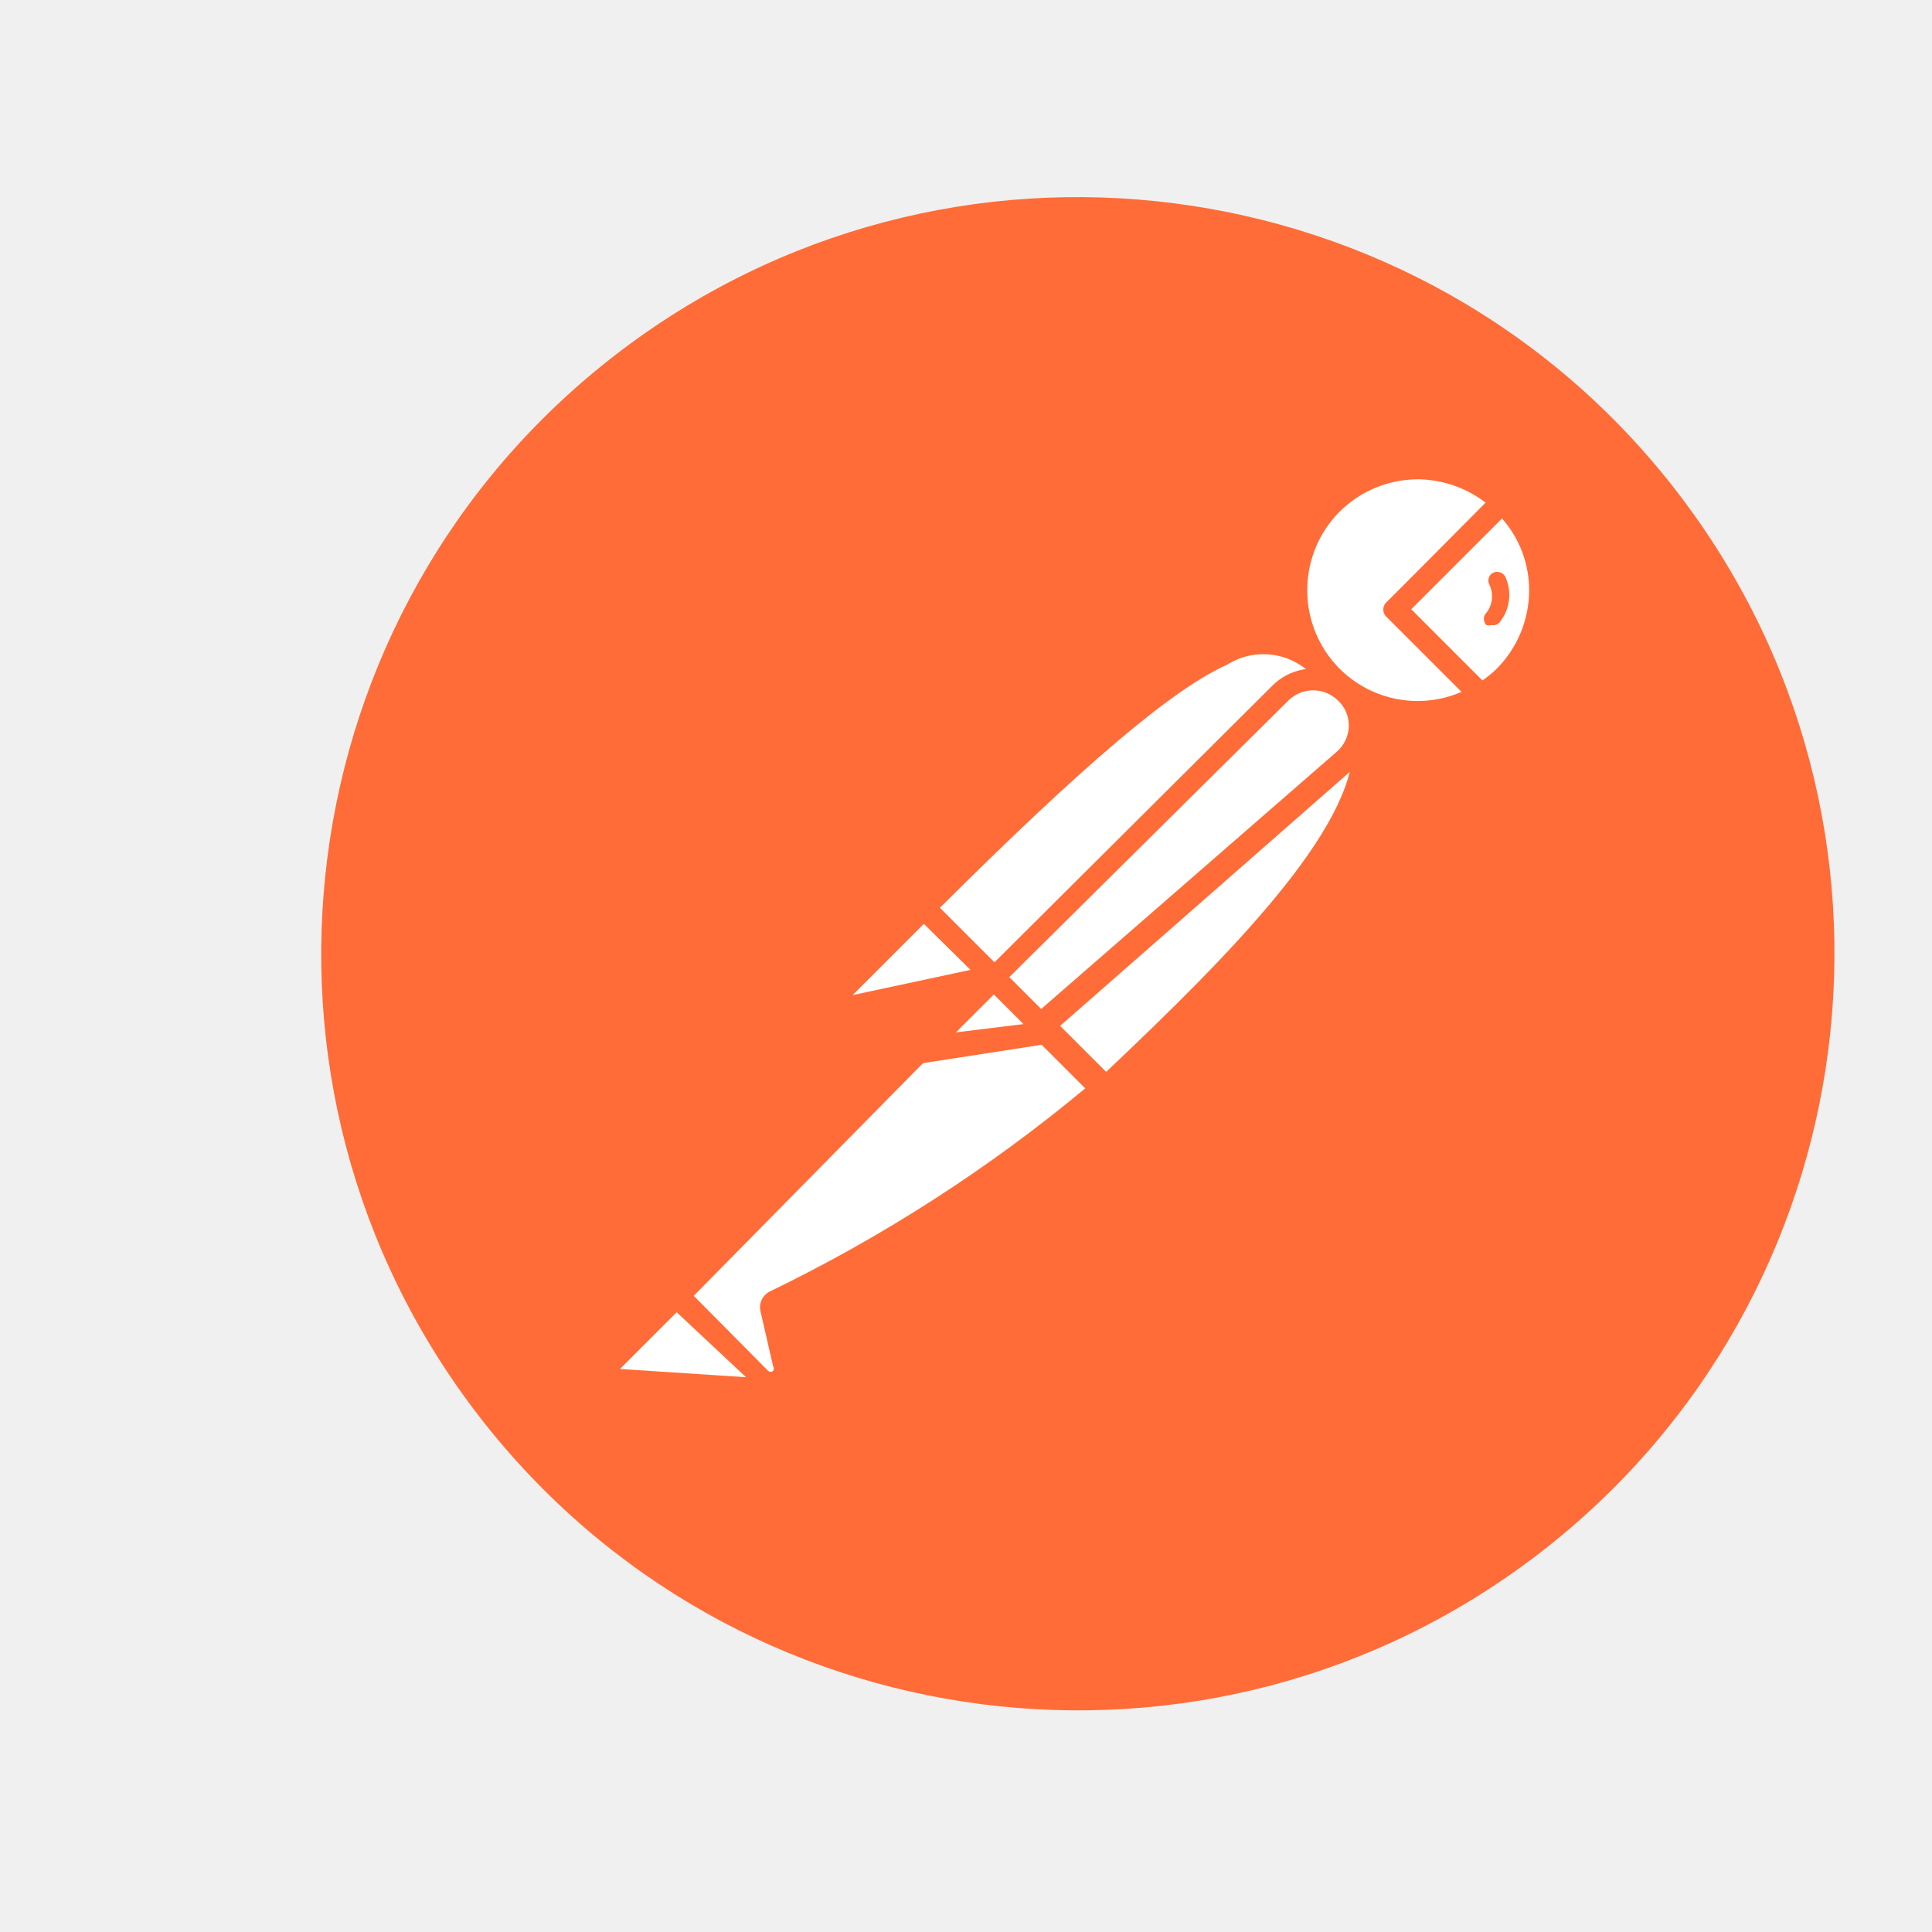
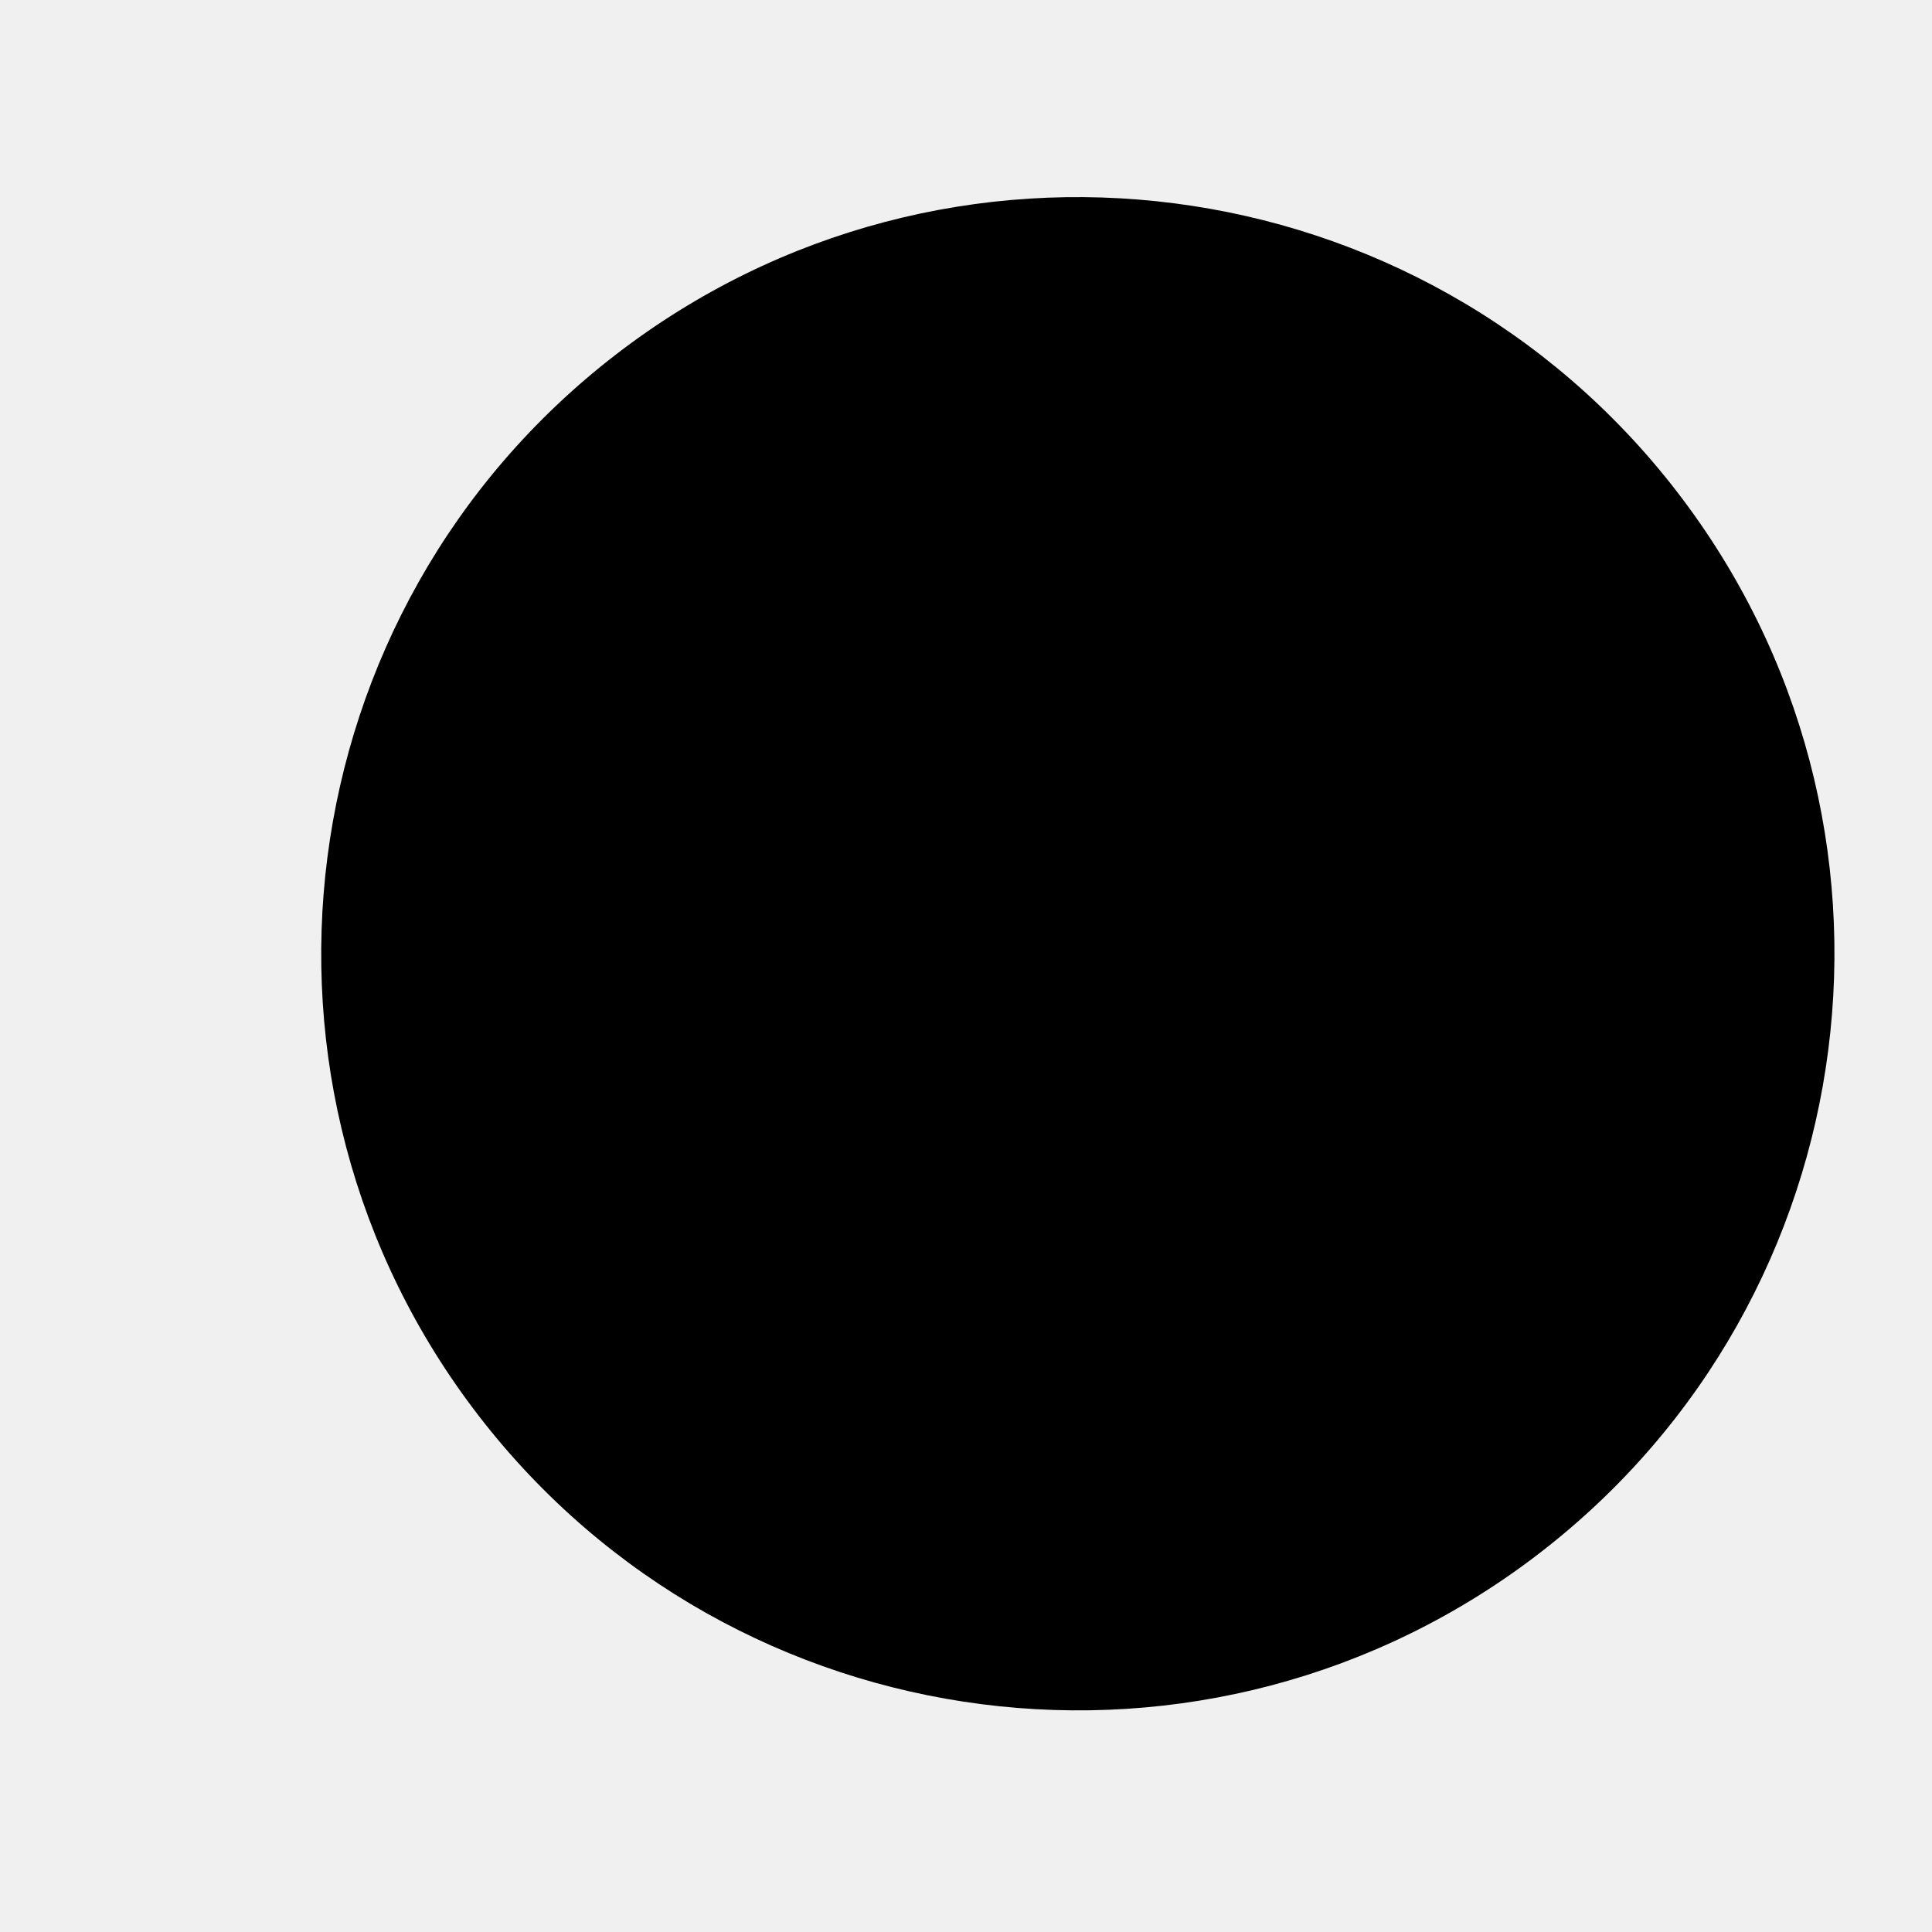
<svg xmlns="http://www.w3.org/2000/svg" width="2500" height="2500" viewBox="-13.587 -3.51 81.713 72.054">
  <style>.C{fill:#ff6c37}.D{fill:#fff}</style>
-   <path d="M57.327 12.44a32 32 0 1 0-5.761 44.88c13.98-10.804 16.56-30.895 5.76-44.88z" class="C" />
-   <path d="M42.793 20.388L29.3 33.988l-3.813-3.92c13.28-13.28 14.613-12.08 17.307-9.68z" class="D" />
-   <path d="M29.3 34.36a.48.48 0 0 1-.32-.133l-3.84-3.84a.48.48 0 0 1 0-.667c13.093-13.093 14.88-12.48 17.973-9.68a.427.427 0 0 1 .16.347c.02.13-.03.263-.133.347L29.647 34.228a.506.506 0 0 1-.347.133zm-3.147-4.293l3.147 3.147 12.8-12.8a2.88 2.88 0 0 0-3.787-.64c-2.32 1.04-6.053 4.213-12.16 10.293z" class="C" />
-   <path d="M33.167 37.748l-3.68-3.76L42.98 20.654c3.627 3.547-1.76 9.467-9.813 17.093z" class="D" />
-   <path d="M33.167 38.228a.56.56 0 0 1-.32-.133l-3.76-3.68a.56.56 0 0 1 0-.427.517.517 0 0 1 0-.347L42.58 20.148a.506.506 0 0 1 .693 0 4.136 4.136 0 0 1 1.333 3.173c0 3.6-4.107 8.133-11.093 14.747a.56.56 0 0 1-.347.16zm-2.987-4.24L33.193 37c5.333-5.04 10.427-10.24 10.453-13.76a3.04 3.04 0 0 0-.693-2.053z" class="C" />
-   <path d="M25.593 30.148l2.667 2.667a.16.16 0 0 1 0 .24l-5.627 1.2a.533.533 0 0 1-.48-.907l3.28-3.253s.107 0 .16.053z" class="D" />
-   <path d="M22.5 34.788a1.04 1.04 0 0 1-.88-.507 1.014 1.014 0 0 1 .187-1.2l3.253-3.28a.64.64 0 0 1 .853 0l2.667 2.667c.158.15.22.377.16.587s-.236.377-.453.427l-5.627 1.2zm2.987-4.053l-3.013 3.013 4.987-1.067zm.24-.24z" class="C" />
-   <path d="M49.967 12.894c-1.93-1.862-4.962-1.94-6.986-.183s-2.37 4.773-.794 6.943 4.547 2.778 6.847 1.4l-3.627-3.627z" class="D" />
-   <path d="M46.367 22.28a5.65 5.65 0 0 1-5.156-3.508 5.667 5.667 0 0 1 1.2-6.118 5.71 5.71 0 0 1 8 0c.102.086.16.213.16.347a.46.46 0 0 1-.16.347l-4.32 4.08 3.28 3.227a.45.45 0 0 1 .133.4.48.48 0 0 1-.213.347 5.8 5.8 0 0 1-2.933.88zm0-10.347c-1.9.01-3.6 1.153-4.313 2.9s-.325 3.758 1.007 5.1a4.665 4.665 0 0 0 5.173.987l-3.147-3.147a.427.427 0 0 1 0-.667l4.16-4.187a4.785 4.785 0 0 0-2.88-.987z" class="C" />
-   <path d="M50.047 12.974l-4.56 4.533 3.627 3.627a5.52 5.52 0 0 0 1.013-.747 5.333 5.333 0 0 0-.08-7.413z" class="D" />
-   <path d="M49.033 21.534a.4.4 0 0 1-.32-.133l-3.627-3.627a.427.427 0 0 1 0-.667l4.533-4.453a.48.48 0 0 1 .8 0 5.6 5.6 0 0 1 0 8 4.88 4.88 0 0 1-1.067.853.43.43 0 0 1-.32.027zM46.1 17.428l3.013 3.013a5.12 5.12 0 0 0 .587-.48 4.72 4.72 0 0 0 1.387-3.333 4.58 4.58 0 0 0-1.147-3.04z" class="C" />
-   <path d="M43.353 20.948a1.948 1.948 0 0 0-2.667 0L28.607 33l2 2.027 12.773-11.2a1.977 1.977 0 0 0-.027-2.88z" class="D" />
-   <path d="M30.5 35.508a.48.48 0 0 1-.32-.133l-2.027-2.027a.48.48 0 0 1 0-.667l12.08-12.027a2.454 2.454 0 0 1 4.187 1.813 2.51 2.51 0 0 1-.827 1.76l-12.773 11.2a.455.455 0 0 1-.32.08zM29.087 33l1.333 1.36 12.533-10.907c.31-.27.495-.656.507-1.067s-.15-.813-.453-1.093a1.493 1.493 0 0 0-2.107 0z" class="C" />
-   <path d="M19.247 46.734a.27.27 0 0 0 0 .32l.533 2.32a.688.688 0 0 1-.332.7.65.65 0 0 1-.762-.077l-3.653-3.52L26.42 35h3.947l2.667 2.667a60.54 60.54 0 0 1-13.787 9.067z" class="D" />
-   <path d="M19.007 50.654c-.302-.006-.6-.13-.8-.347l-3.493-3.493a.427.427 0 0 1 0-.667L26.18 34.654a.45.45 0 0 1 .24-.133h3.973a.48.48 0 0 1 .32 0l2.667 2.667a.426.426 0 0 1 .133.373.43.43 0 0 1-.16.347l-.213.187a65.33 65.33 0 0 1-13.68 8.773l.507 2.16a1.15 1.15 0 0 1-1.093 1.413zm-3.253-4.187L18.9 49.64a.16.16 0 0 0 .213 0 .16.16 0 0 0 0-.187l-.533-2.32a.744.744 0 0 1 .4-.853 65.56 65.56 0 0 0 13.333-8.587l-2.187-2.187h-3.573zm3.84.48z" class="C" />
-   <path d="M12.287 49.214l2.667-2.667 4.107 4.107-6.533-.453a.534.534 0 0 1-.24-.986z" class="D" />
-   <path d="M19.14 51.054l-6.507-.453c-.386-.036-.718-.3-.854-.653s-.053-.772.214-1.054l2.667-2.667a.48.48 0 0 1 .667 0l4.08 4.08a.452.452 0 0 1 0 .533.507.507 0 0 1-.267.213zm-6.507-1.493l5.333.347-2.933-2.747z" class="C" />
-   <path d="M30.74 35.322l-5.387.827 3.12-3.093z" class="D" />
-   <path d="M25.353 36.654a.456.456 0 0 1-.427-.267.45.45 0 0 1 0-.533l3.093-3.12a.506.506 0 0 1 .693 0L30.98 35a.45.45 0 0 1 0 .48.47.47 0 0 1-.373.347l-5.333.827zm3.12-2.907L26.74 35.48l2.987-.453z" class="C" />
-   <path d="M30.74 35.32l-3.76.48a.48.48 0 0 1-.453-.8l1.947-1.947z" class="D" />
-   <path d="M26.873 36.308a.987.987 0 0 1-.853-.507.96.96 0 0 1 .16-1.147l1.947-1.947a.506.506 0 0 1 .693 0l2.267 2.267a.48.48 0 0 1-.293.827l-3.733.48zm0-.987l2.827-.347-1.253-1.253-1.6 1.6zm23.2-19.28a.4.4 0 0 0-.507-.16.37.37 0 0 0-.186.22.377.377 0 0 0 .026.287c.187.393.135.858-.133 1.2a.338.338 0 0 0-.1.253.38.38 0 0 0 .1.253.29.29 0 0 0 .213 0 .35.35 0 0 0 .347-.107 1.84 1.84 0 0 0 .24-1.947z" class="C" />
+   <path d="M57.327 12.44a32 32 0 1 0-5.761 44.88c13.98-10.804 16.56-30.895 5.76-44.88z" className="C" />
+   <path d="M42.793 20.388L29.3 33.988l-3.813-3.92c13.28-13.28 14.613-12.08 17.307-9.68z" className="D" />
+   <path d="M29.3 34.36a.48.48 0 0 1-.32-.133l-3.84-3.84a.48.48 0 0 1 0-.667c13.093-13.093 14.88-12.48 17.973-9.68a.427.427 0 0 1 .16.347c.02.13-.03.263-.133.347L29.647 34.228a.506.506 0 0 1-.347.133zm-3.147-4.293l3.147 3.147 12.8-12.8a2.88 2.88 0 0 0-3.787-.64c-2.32 1.04-6.053 4.213-12.16 10.293z" className="C" />
+   <path d="M33.167 37.748l-3.68-3.76L42.98 20.654c3.627 3.547-1.76 9.467-9.813 17.093z" className="D" />
+   <path d="M33.167 38.228a.56.56 0 0 1-.32-.133l-3.76-3.68a.56.56 0 0 1 0-.427.517.517 0 0 1 0-.347L42.58 20.148a.506.506 0 0 1 .693 0 4.136 4.136 0 0 1 1.333 3.173c0 3.6-4.107 8.133-11.093 14.747a.56.56 0 0 1-.347.16zm-2.987-4.24L33.193 37c5.333-5.04 10.427-10.24 10.453-13.76a3.04 3.04 0 0 0-.693-2.053z" className="C" />
+   <path d="M25.593 30.148l2.667 2.667a.16.16 0 0 1 0 .24l-5.627 1.2a.533.533 0 0 1-.48-.907l3.28-3.253s.107 0 .16.053z" className="D" />
+   <path d="M22.5 34.788a1.04 1.04 0 0 1-.88-.507 1.014 1.014 0 0 1 .187-1.2l3.253-3.28a.64.64 0 0 1 .853 0l2.667 2.667c.158.15.22.377.16.587s-.236.377-.453.427l-5.627 1.2zm2.987-4.053l-3.013 3.013 4.987-1.067zm.24-.24z" className="C" />
+   <path d="M49.967 12.894c-1.93-1.862-4.962-1.94-6.986-.183s-2.37 4.773-.794 6.943 4.547 2.778 6.847 1.4l-3.627-3.627z" className="D" />
+   <path d="M46.367 22.28a5.65 5.65 0 0 1-5.156-3.508 5.667 5.667 0 0 1 1.2-6.118 5.71 5.71 0 0 1 8 0c.102.086.16.213.16.347a.46.46 0 0 1-.16.347l-4.32 4.08 3.28 3.227a.45.45 0 0 1 .133.4.48.48 0 0 1-.213.347 5.8 5.8 0 0 1-2.933.88zm0-10.347c-1.9.01-3.6 1.153-4.313 2.9s-.325 3.758 1.007 5.1a4.665 4.665 0 0 0 5.173.987l-3.147-3.147a.427.427 0 0 1 0-.667l4.16-4.187a4.785 4.785 0 0 0-2.88-.987z" className="C" />
+   <path d="M50.047 12.974l-4.56 4.533 3.627 3.627a5.52 5.52 0 0 0 1.013-.747 5.333 5.333 0 0 0-.08-7.413z" className="D" />
+   <path d="M49.033 21.534a.4.4 0 0 1-.32-.133l-3.627-3.627a.427.427 0 0 1 0-.667l4.533-4.453a.48.48 0 0 1 .8 0 5.6 5.6 0 0 1 0 8 4.88 4.88 0 0 1-1.067.853.43.43 0 0 1-.32.027zM46.1 17.428l3.013 3.013a5.12 5.12 0 0 0 .587-.48 4.72 4.72 0 0 0 1.387-3.333 4.58 4.58 0 0 0-1.147-3.04z" className="C" />
+   <path d="M43.353 20.948a1.948 1.948 0 0 0-2.667 0L28.607 33l2 2.027 12.773-11.2a1.977 1.977 0 0 0-.027-2.88z" className="D" />
+   <path d="M30.5 35.508a.48.48 0 0 1-.32-.133l-2.027-2.027a.48.48 0 0 1 0-.667l12.08-12.027a2.454 2.454 0 0 1 4.187 1.813 2.51 2.51 0 0 1-.827 1.76l-12.773 11.2a.455.455 0 0 1-.32.08zM29.087 33l1.333 1.36 12.533-10.907c.31-.27.495-.656.507-1.067s-.15-.813-.453-1.093a1.493 1.493 0 0 0-2.107 0z" className="C" />
+   <path d="M19.247 46.734a.27.27 0 0 0 0 .32l.533 2.32a.688.688 0 0 1-.332.7.65.65 0 0 1-.762-.077l-3.653-3.52L26.42 35h3.947l2.667 2.667a60.54 60.54 0 0 1-13.787 9.067z" className="D" />
+   <path d="M19.007 50.654c-.302-.006-.6-.13-.8-.347l-3.493-3.493a.427.427 0 0 1 0-.667L26.18 34.654a.45.45 0 0 1 .24-.133h3.973a.48.48 0 0 1 .32 0l2.667 2.667a.426.426 0 0 1 .133.373.43.43 0 0 1-.16.347l-.213.187a65.33 65.33 0 0 1-13.68 8.773l.507 2.16a1.15 1.15 0 0 1-1.093 1.413zm-3.253-4.187L18.9 49.64a.16.16 0 0 0 .213 0 .16.16 0 0 0 0-.187l-.533-2.32a.744.744 0 0 1 .4-.853 65.56 65.56 0 0 0 13.333-8.587l-2.187-2.187h-3.573zm3.84.48z" className="C" />
+   <path d="M12.287 49.214l2.667-2.667 4.107 4.107-6.533-.453a.534.534 0 0 1-.24-.986z" className="D" />
+   <path d="M19.14 51.054l-6.507-.453c-.386-.036-.718-.3-.854-.653s-.053-.772.214-1.054l2.667-2.667a.48.48 0 0 1 .667 0l4.08 4.08a.452.452 0 0 1 0 .533.507.507 0 0 1-.267.213zm-6.507-1.493l5.333.347-2.933-2.747z" className="C" />
+   <path d="M30.74 35.322l-5.387.827 3.12-3.093z" className="D" />
+   <path d="M25.353 36.654a.456.456 0 0 1-.427-.267.45.45 0 0 1 0-.533l3.093-3.12a.506.506 0 0 1 .693 0L30.98 35a.45.45 0 0 1 0 .48.47.47 0 0 1-.373.347l-5.333.827zm3.12-2.907L26.74 35.48l2.987-.453z" className="C" />
+   <path d="M30.74 35.32l-3.76.48a.48.48 0 0 1-.453-.8l1.947-1.947z" className="D" />
+   <path d="M26.873 36.308a.987.987 0 0 1-.853-.507.96.96 0 0 1 .16-1.147l1.947-1.947a.506.506 0 0 1 .693 0l2.267 2.267a.48.48 0 0 1-.293.827l-3.733.48zm0-.987l2.827-.347-1.253-1.253-1.6 1.6zm23.2-19.28a.4.4 0 0 0-.507-.16.37.37 0 0 0-.186.22.377.377 0 0 0 .026.287c.187.393.135.858-.133 1.2a.338.338 0 0 0-.1.253.38.38 0 0 0 .1.253.29.29 0 0 0 .213 0 .35.35 0 0 0 .347-.107 1.84 1.84 0 0 0 .24-1.947z" className="C" />
</svg>
